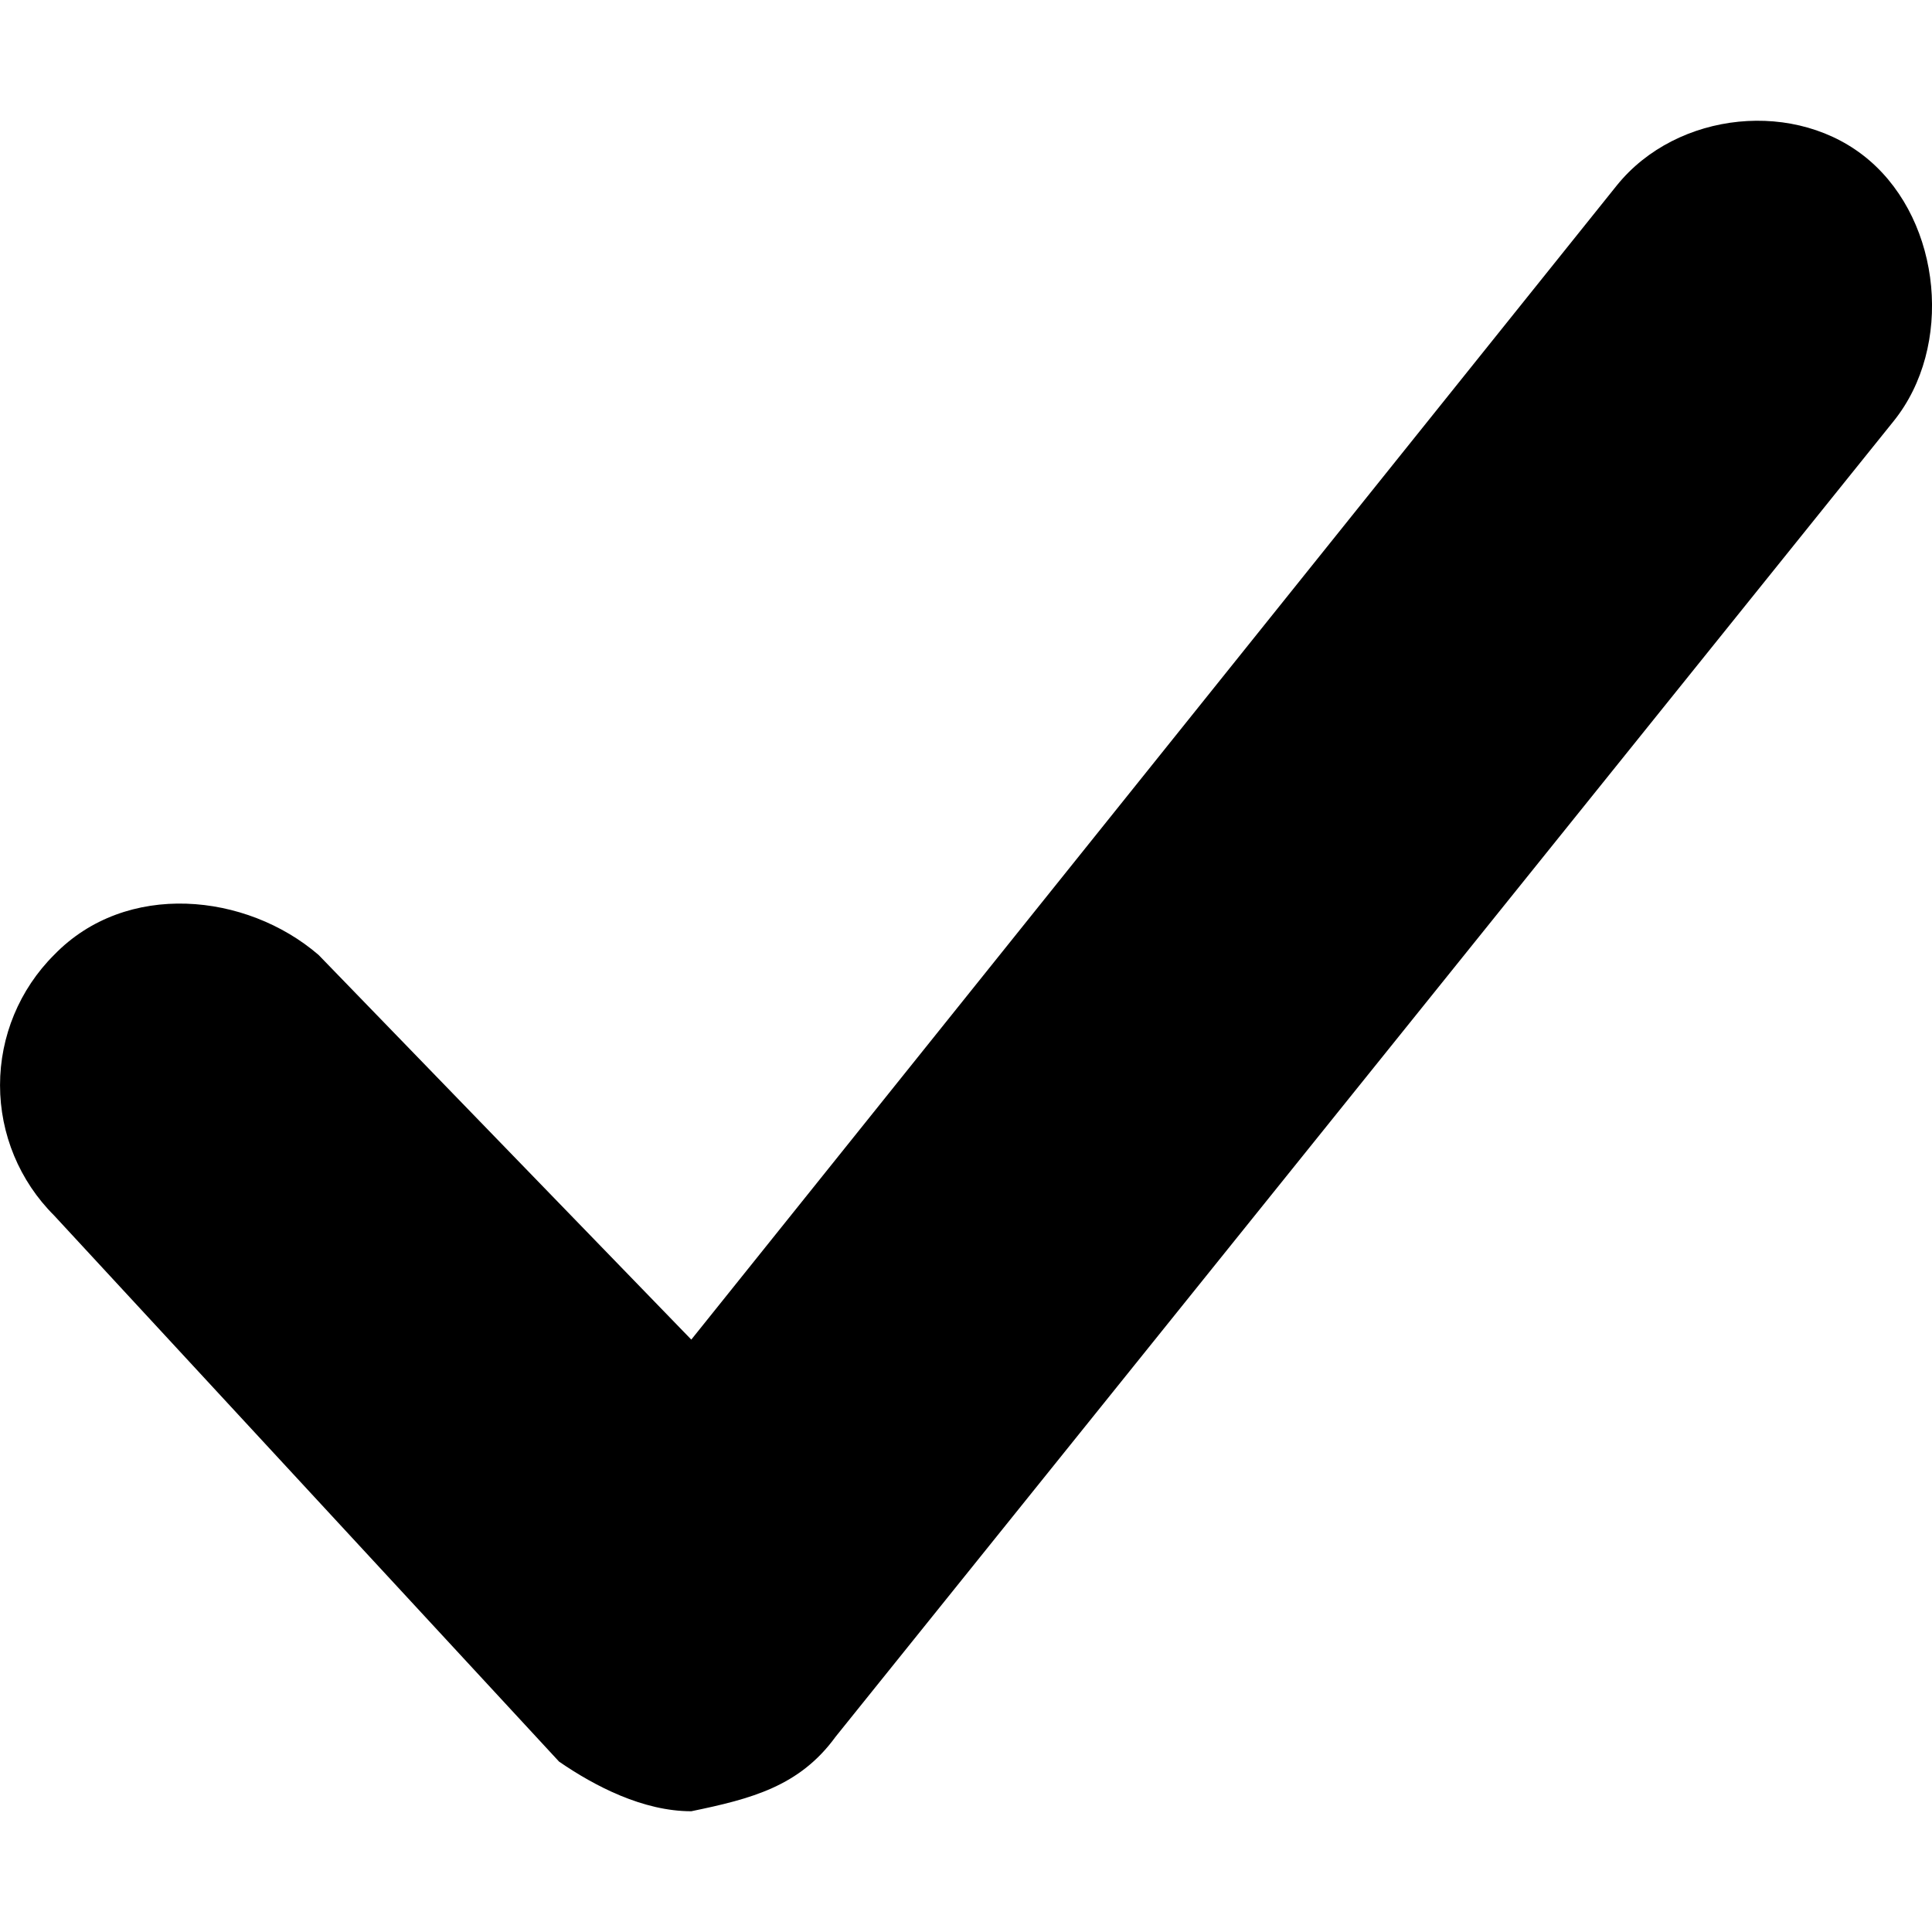
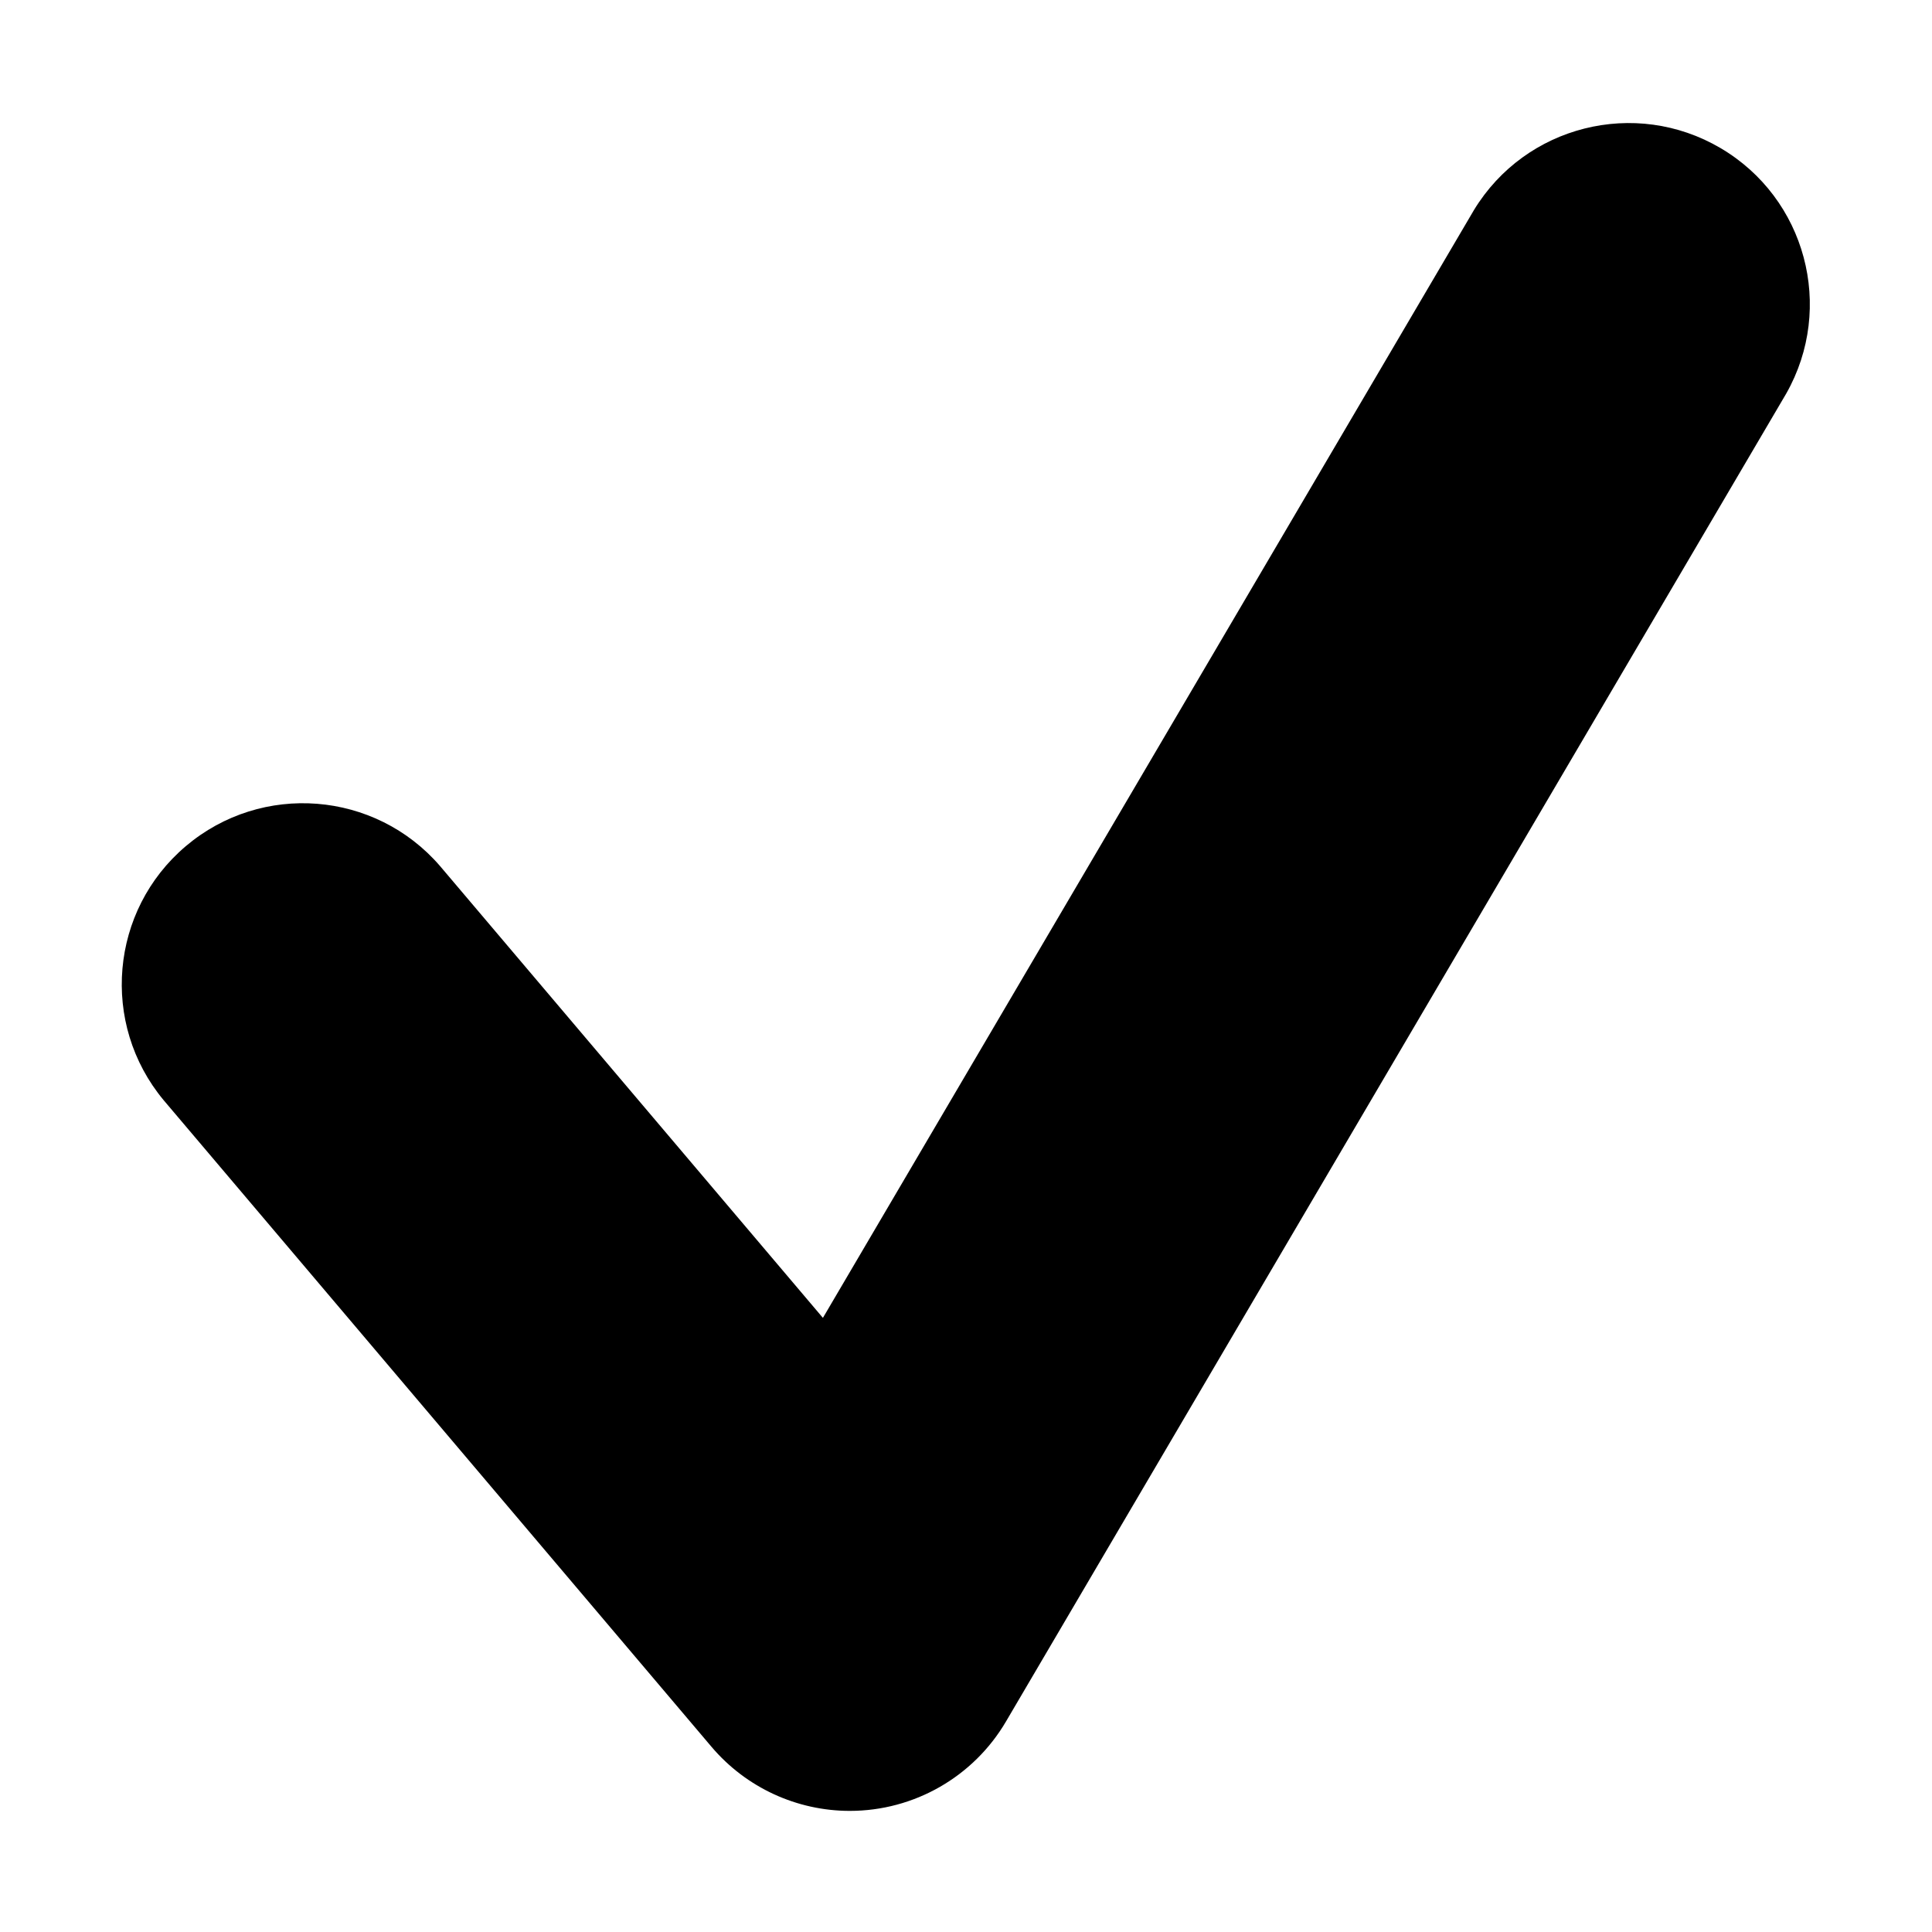
<svg xmlns="http://www.w3.org/2000/svg" viewBox="0 0 16 16">
-   <path d="M4.63 14.589L.448 10.066a1.524 1.524 0 0 1 0-2.158c.597-.617 1.593-.514 2.19 0l3.087 3.186 7.666-9.56c.498-.616 1.494-.719 2.091-.205.598.514.697 1.542.2 2.159L6.92 14.383c-.299.411-.697.514-1.195.617-.398 0-.797-.206-1.095-.411z" />
+   <path d="M7.038 14.997c-.438 0-.858-.192-1.145-.53L1.355 9.111a1.5 1.5 0 0 1 2.289-1.939l3.171 3.742 5.392-9.175a1.5 1.5 0 0 1 2.586 1.52L8.331 14.257a1.5 1.5 0 0 1-1.293.74" />
</svg>
